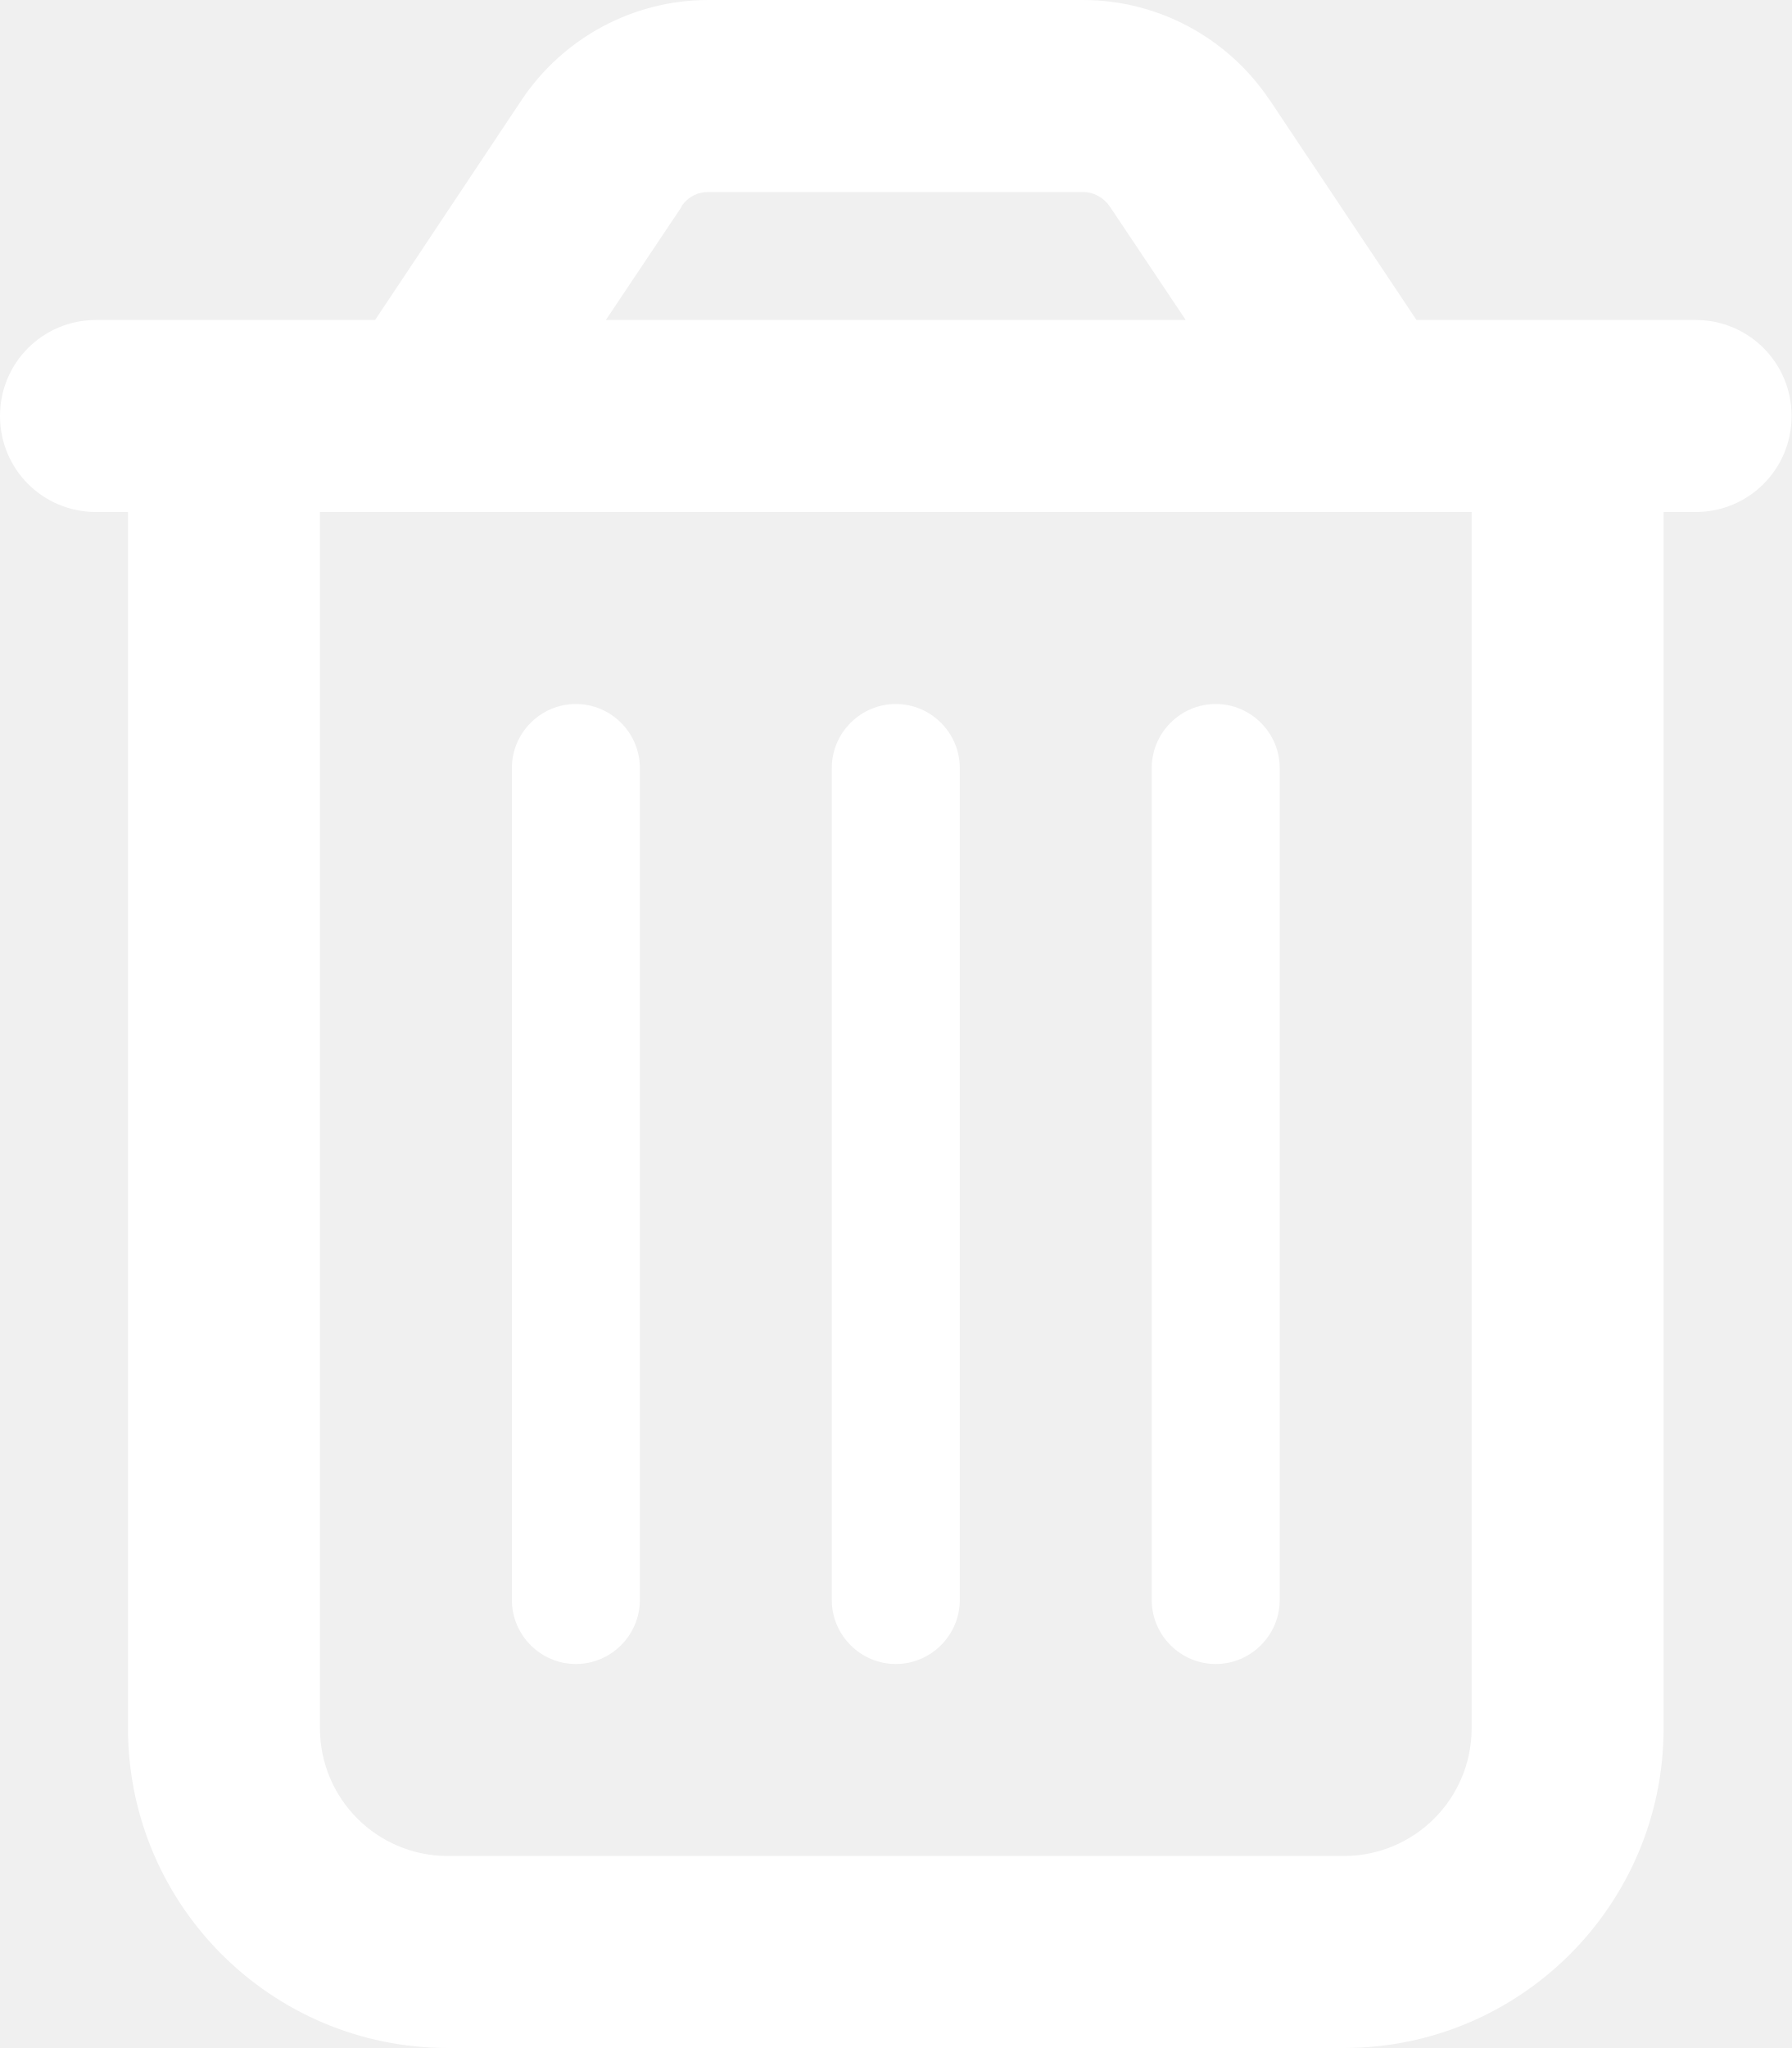
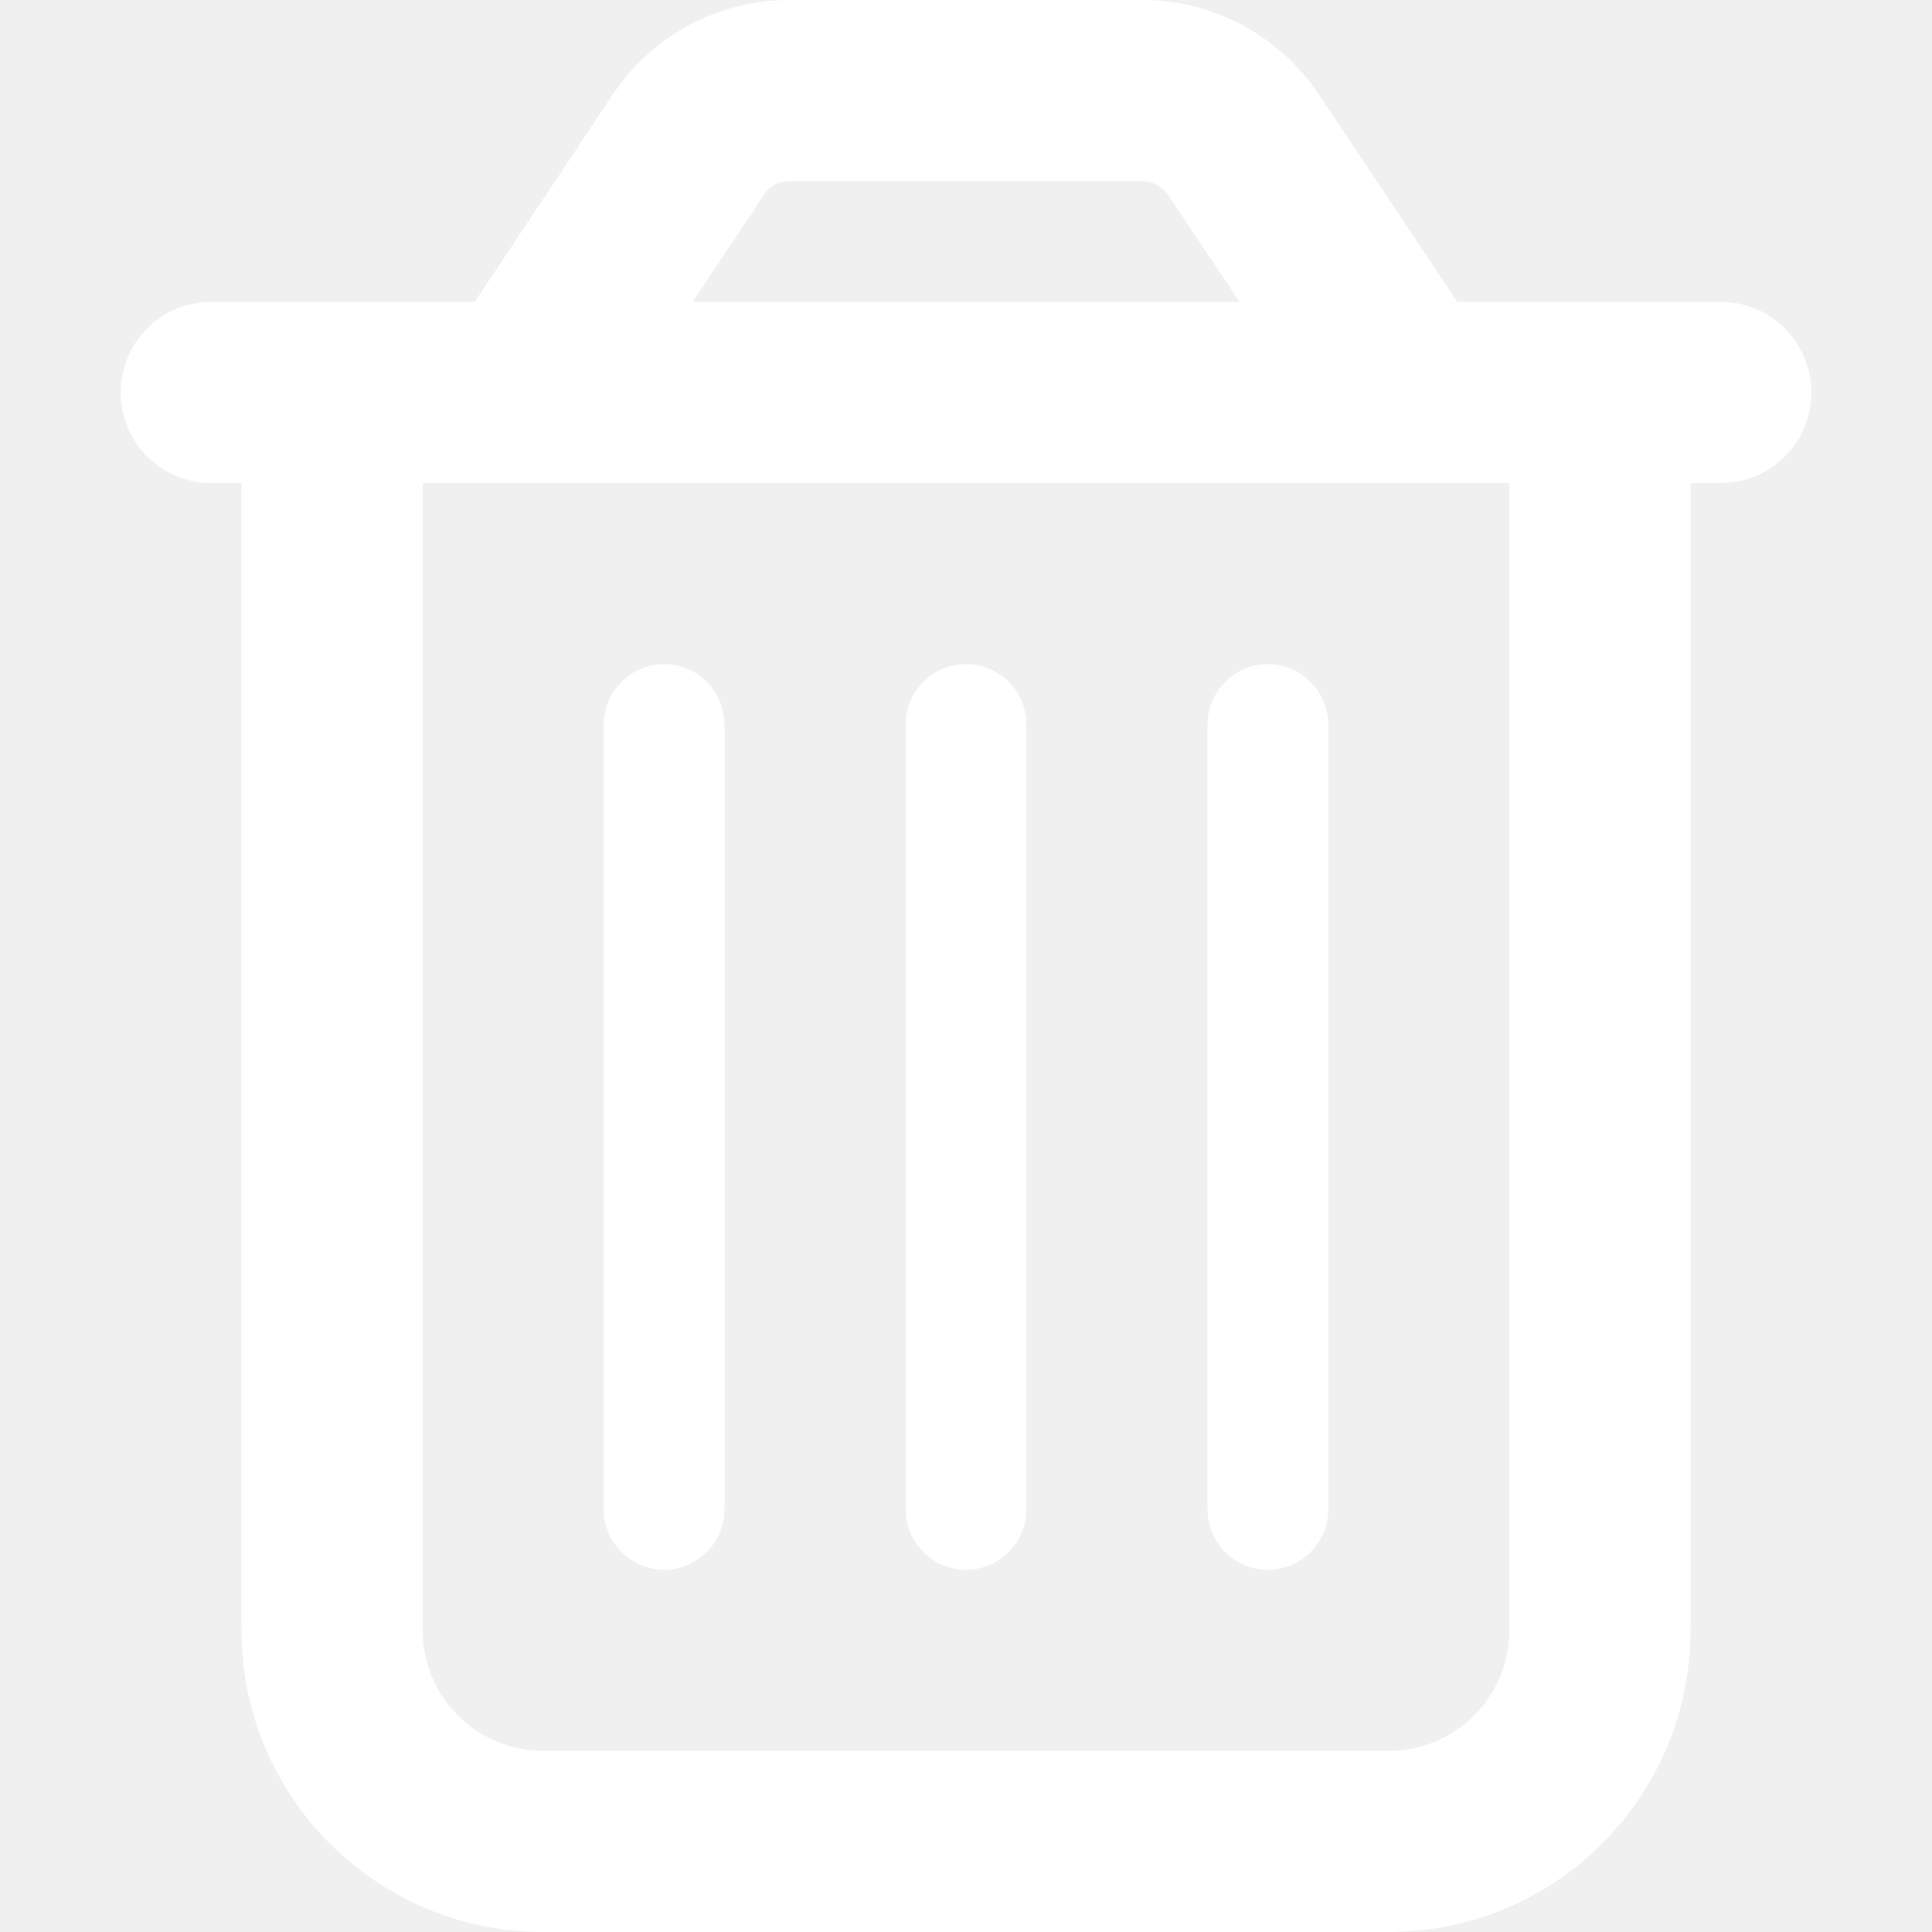
- <svg xmlns="http://www.w3.org/2000/svg" height="16" width="14" viewBox="0 0 448 512">
+ <svg xmlns="http://www.w3.org/2000/svg" height="25" width="25" viewBox="0 0 448 512">
  <path fill="#ffffff" d="M170.5 51.6L151.5 80h145l-19-28.4c-1.5-2.2-4-3.6-6.7-3.6H177.1c-2.7 0-5.2 1.3-6.7 3.6zm147-26.6L354.2 80H368h48 8c13.3 0 24 10.7 24 24s-10.7 24-24 24h-8V432c0 44.2-35.8 80-80 80H112c-44.2 0-80-35.8-80-80V128H24c-13.3 0-24-10.7-24-24S10.7 80 24 80h8H80 93.8l36.7-55.1C140.9 9.4 158.4 0 177.1 0h93.7c18.7 0 36.2 9.4 46.6 24.9zM80 128V432c0 17.7 14.3 32 32 32H336c17.7 0 32-14.3 32-32V128H80zm80 64V400c0 8.8-7.2 16-16 16s-16-7.2-16-16V192c0-8.8 7.2-16 16-16s16 7.2 16 16zm80 0V400c0 8.8-7.2 16-16 16s-16-7.2-16-16V192c0-8.8 7.2-16 16-16s16 7.2 16 16zm80 0V400c0 8.8-7.2 16-16 16s-16-7.2-16-16V192c0-8.8 7.2-16 16-16s16 7.2 16 16z" />
</svg>
